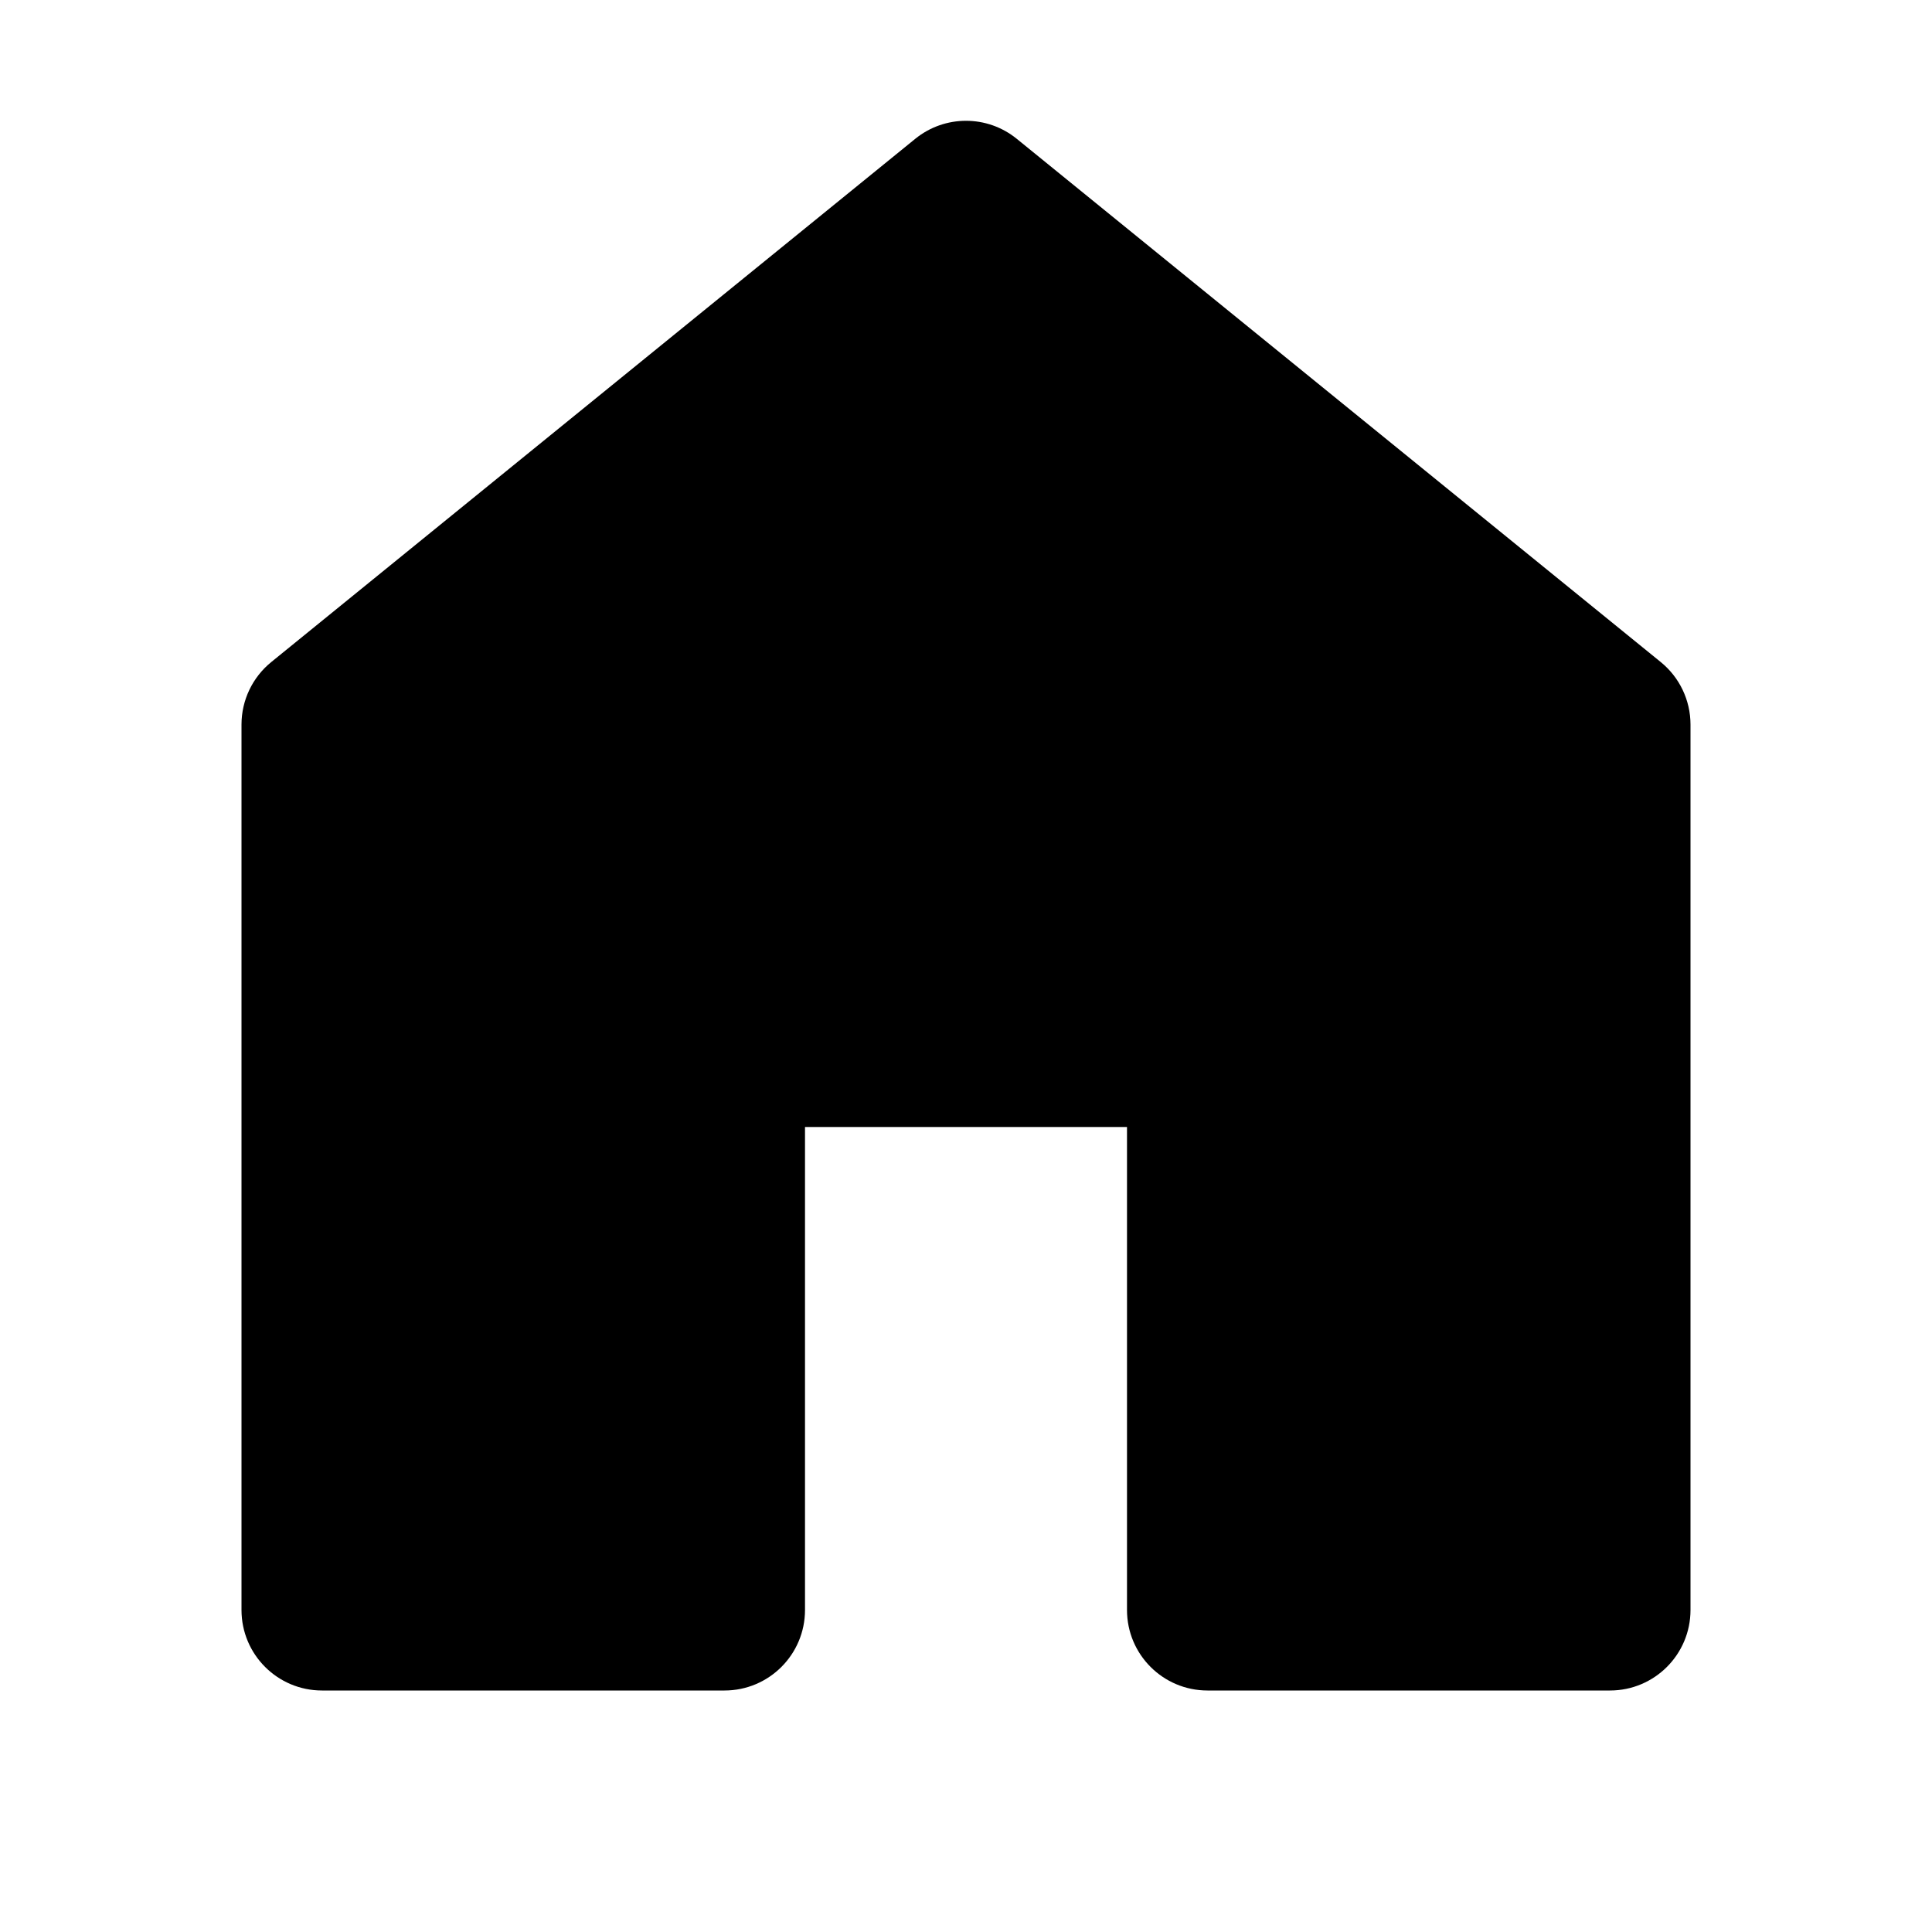
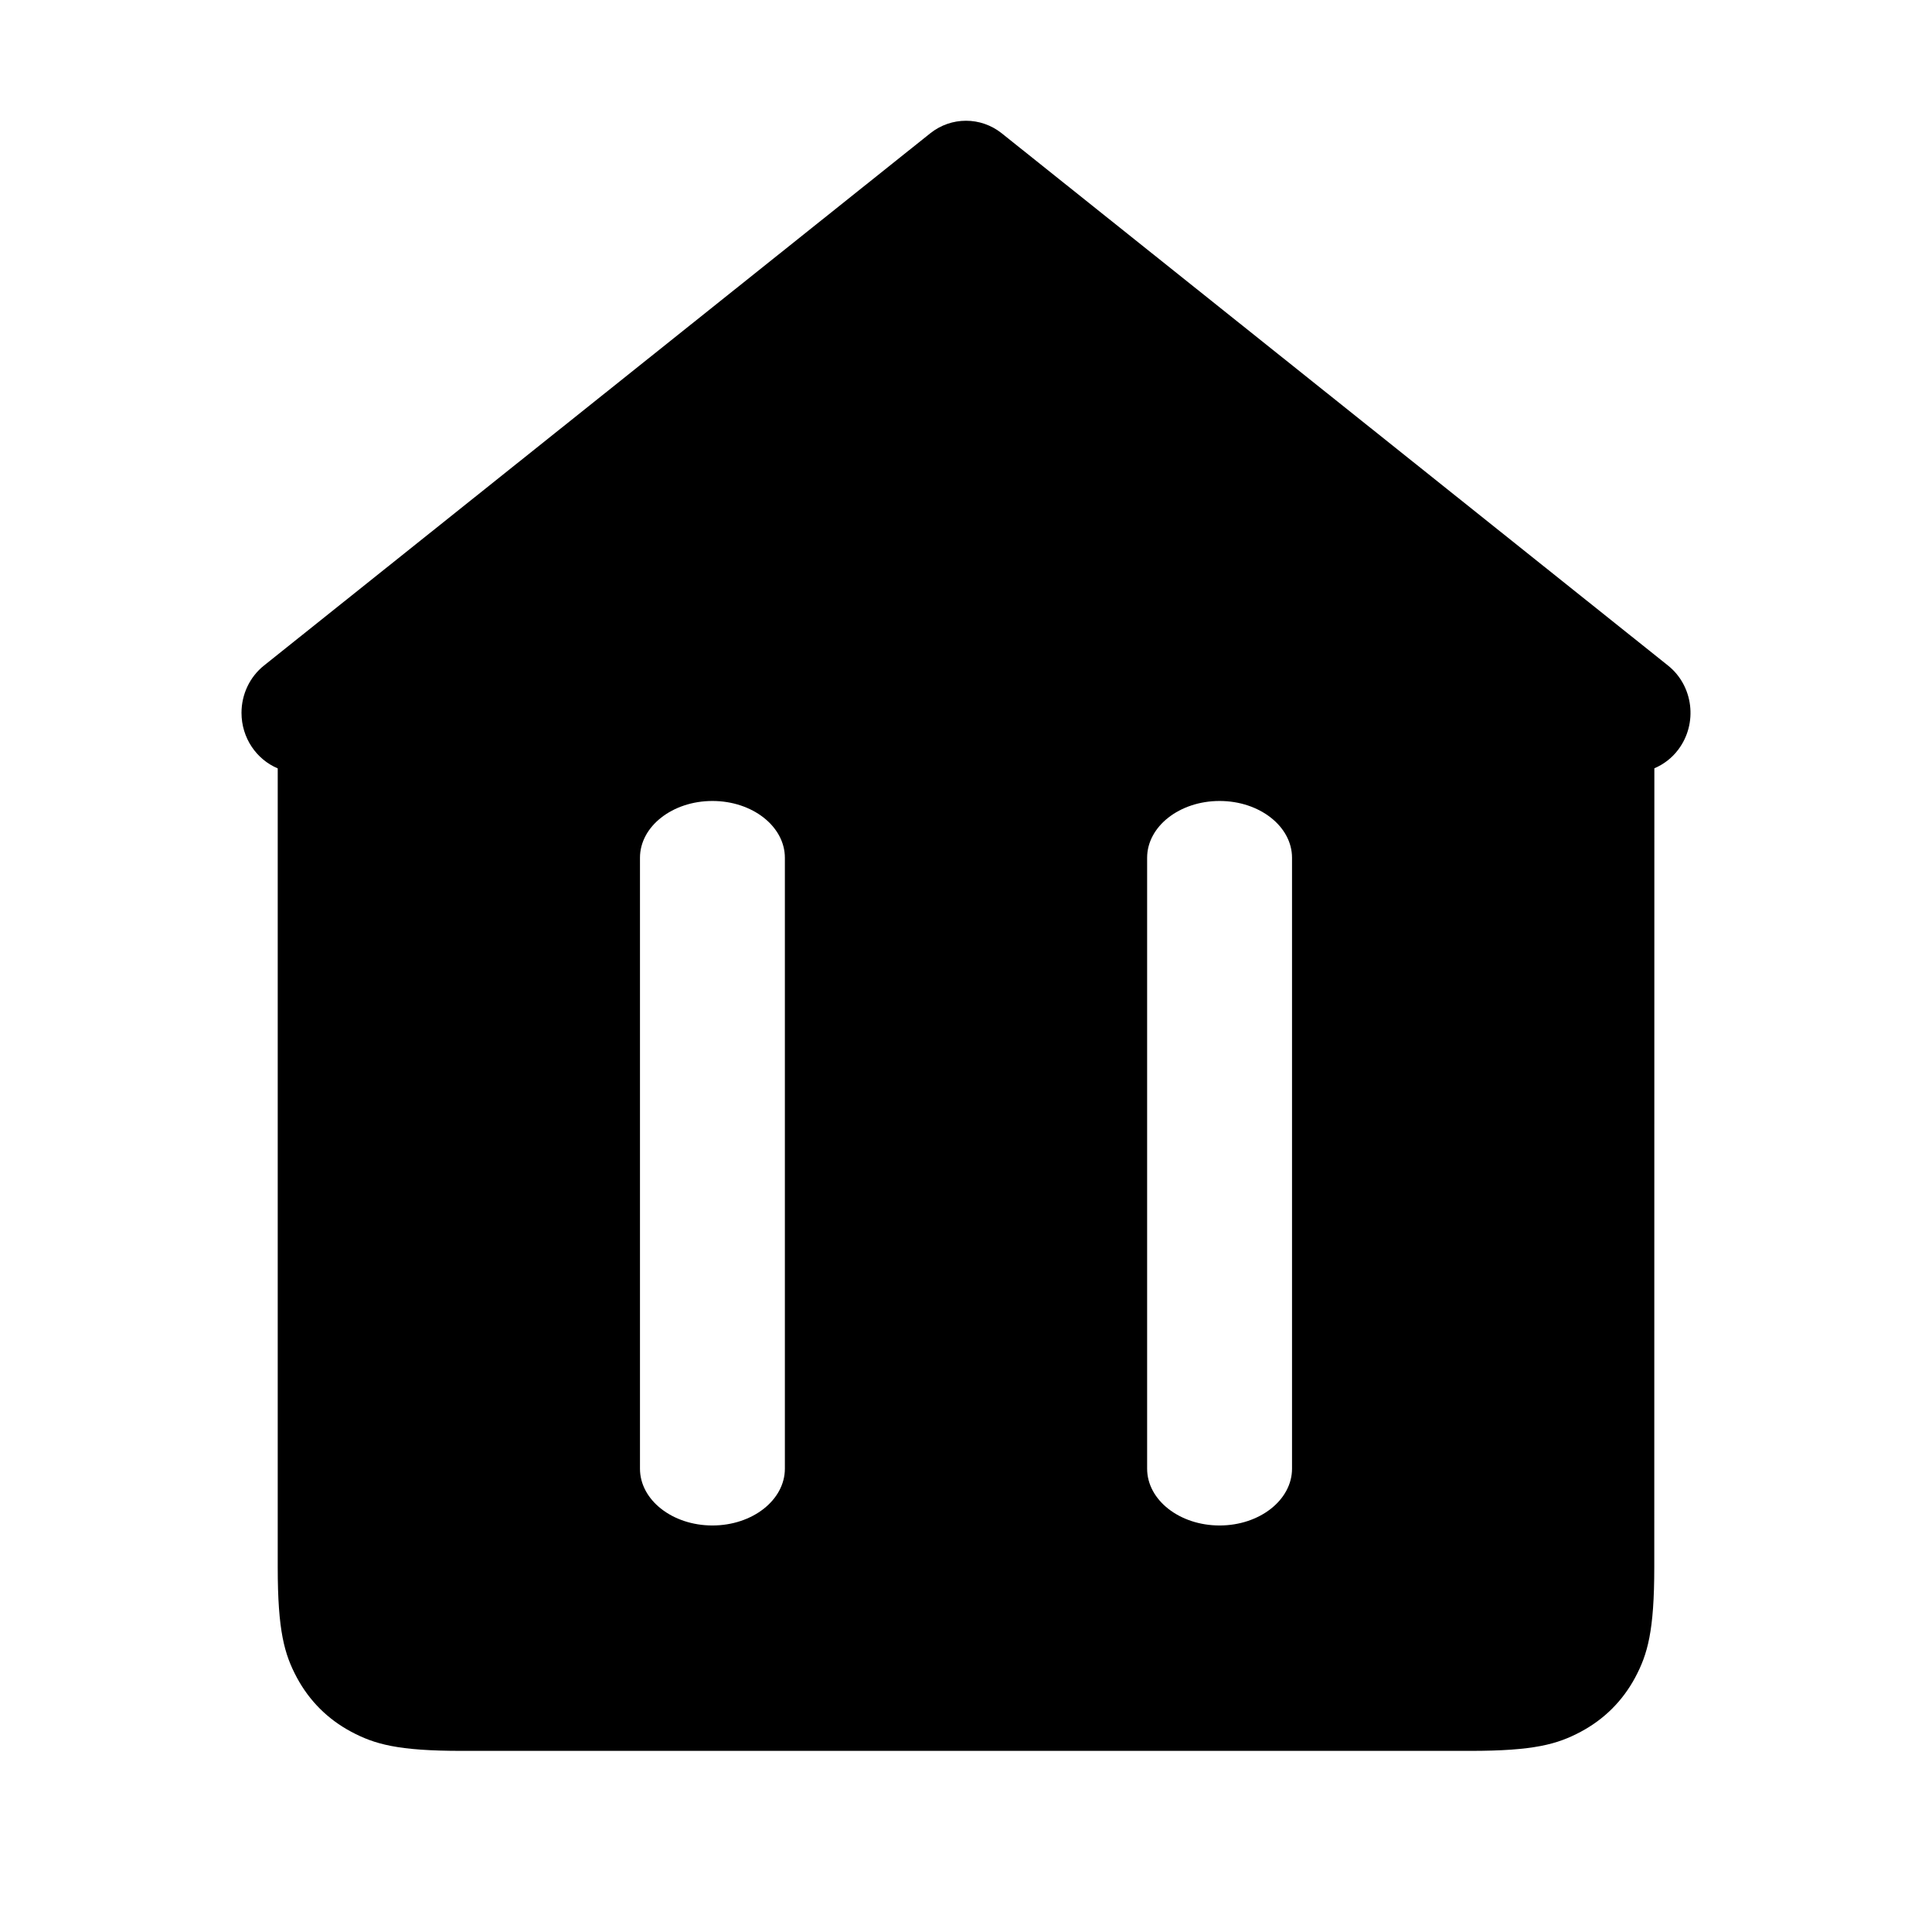
<svg xmlns="http://www.w3.org/2000/svg" fill="none" viewBox="0 0 24 24">
-   <path fill="#000" d="M12.63 1.724a1 1 0 0 0-1.26 0l-8 6.5A1 1 0 0 0 3 9v11a1 1 0 0 0 1 1h5a1 1 0 0 0 1-1v-6h4v6a1 1 0 0 0 1 1h5a1 1 0 0 0 1-1V9a1 1 0 0 0-.37-.776l-8-6.5Z" />
+   <g id="Page-1" stroke="none" stroke-width="1" fill="none" fill-rule="evenodd">
+     <g id="homeOpen_filled_corner0_rounded" transform="translate(3, 1.5)" fill="#000000" fill-rule="nonzero">
+       <path d="M9.444,0.156 L17.72,6.767 C18.036,7.019 18.093,7.487 17.848,7.812 C17.77,7.916 17.667,7.995 17.551,8.044 L17.55,17.969 C17.55,18.762 17.467,19.05 17.312,19.34 C17.156,19.63 16.928,19.857 16.638,20.012 C16.347,20.167 16.059,20.25 15.264,20.25 L2.736,20.25 C1.941,20.25 1.653,20.167 1.362,20.012 C1.072,19.857 0.844,19.63 0.688,19.34 C0.533,19.05 0.45,18.762 0.45,17.969 L0.45,8.045 C0.186,7.934 0,7.667 0,7.355 C0,7.125 0.103,6.908 0.28,6.767 L8.556,0.156 C8.817,-0.052 9.183,-0.052 9.444,0.156 Z M5.85,8.45 C5.353,8.45 4.95,8.766 4.95,9.156 L4.95,16.744 C4.95,17.134 5.353,17.45 5.85,17.45 C6.347,17.45 6.75,17.134 6.75,16.744 L6.75,9.156 C6.75,8.766 6.347,8.45 5.85,8.45 Z M12.15,8.45 C11.653,8.45 11.25,8.766 11.25,9.156 L11.25,16.744 C11.25,17.134 11.653,17.45 12.15,17.45 C12.647,17.45 13.05,17.134 13.05,16.744 L13.05,9.156 C13.05,8.766 12.647,8.45 12.15,8.45 Z" id="Combined-Shape" />
+     </g>
+   </g>
</svg>
